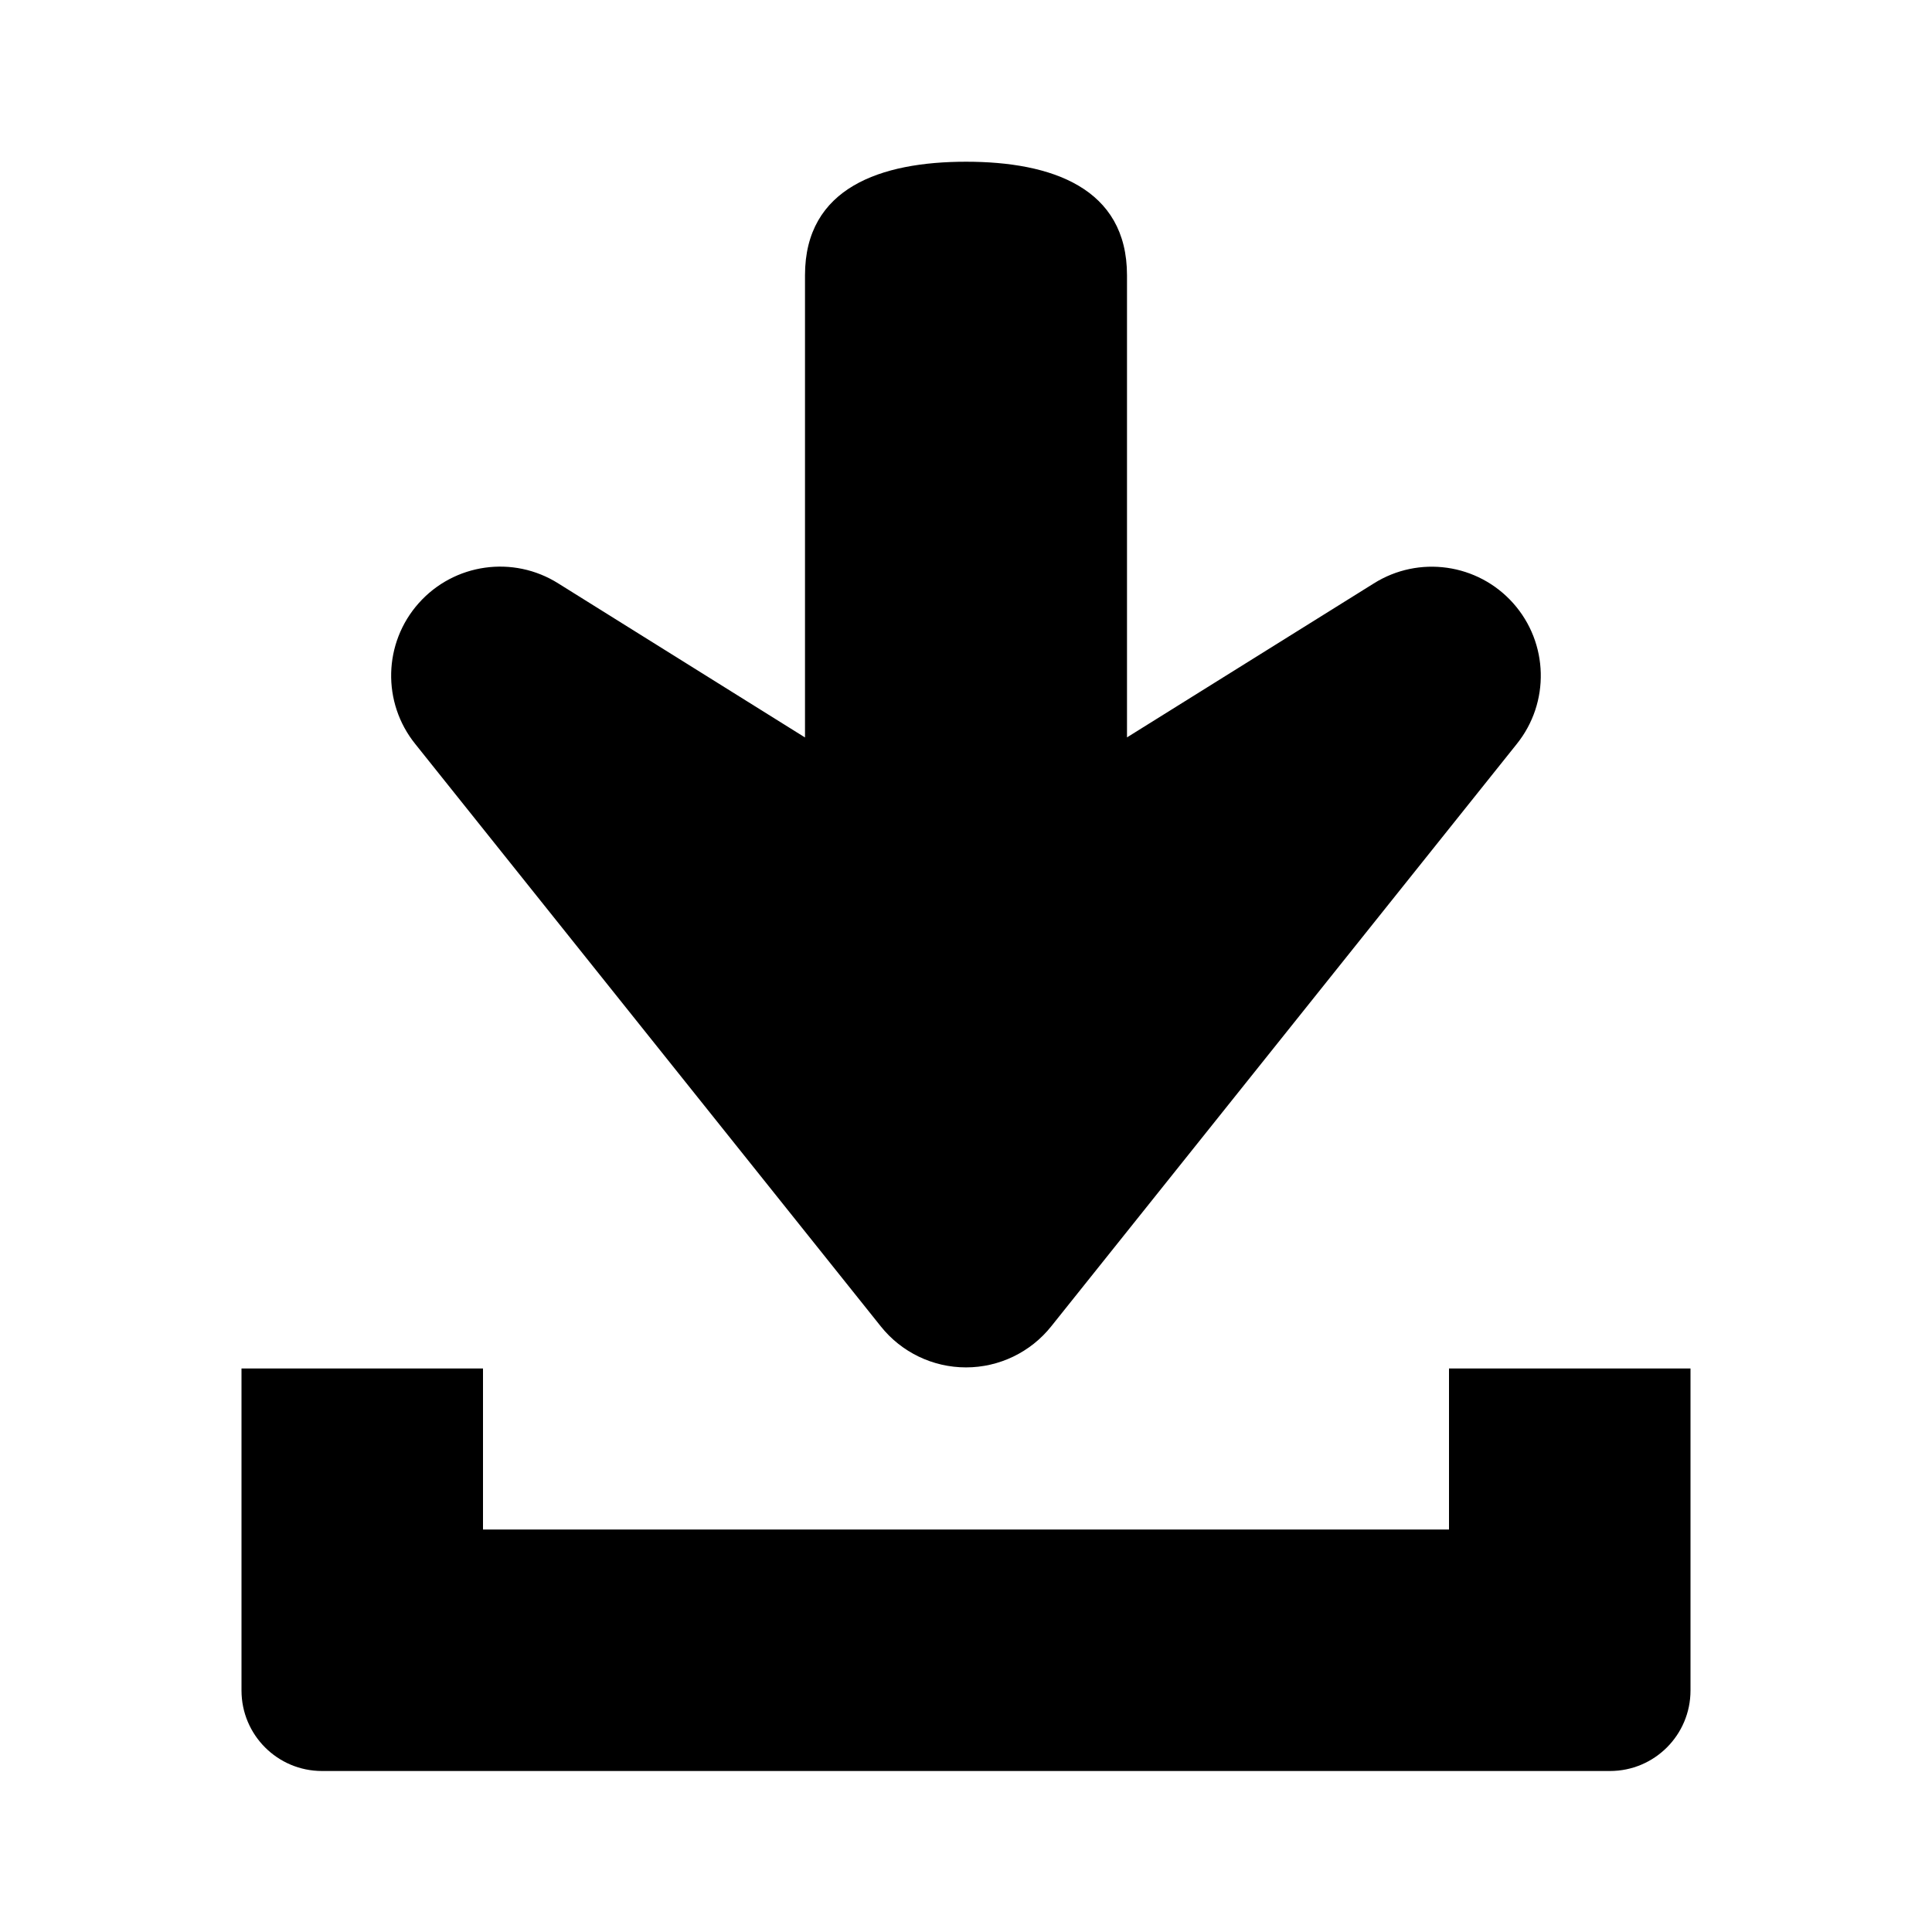
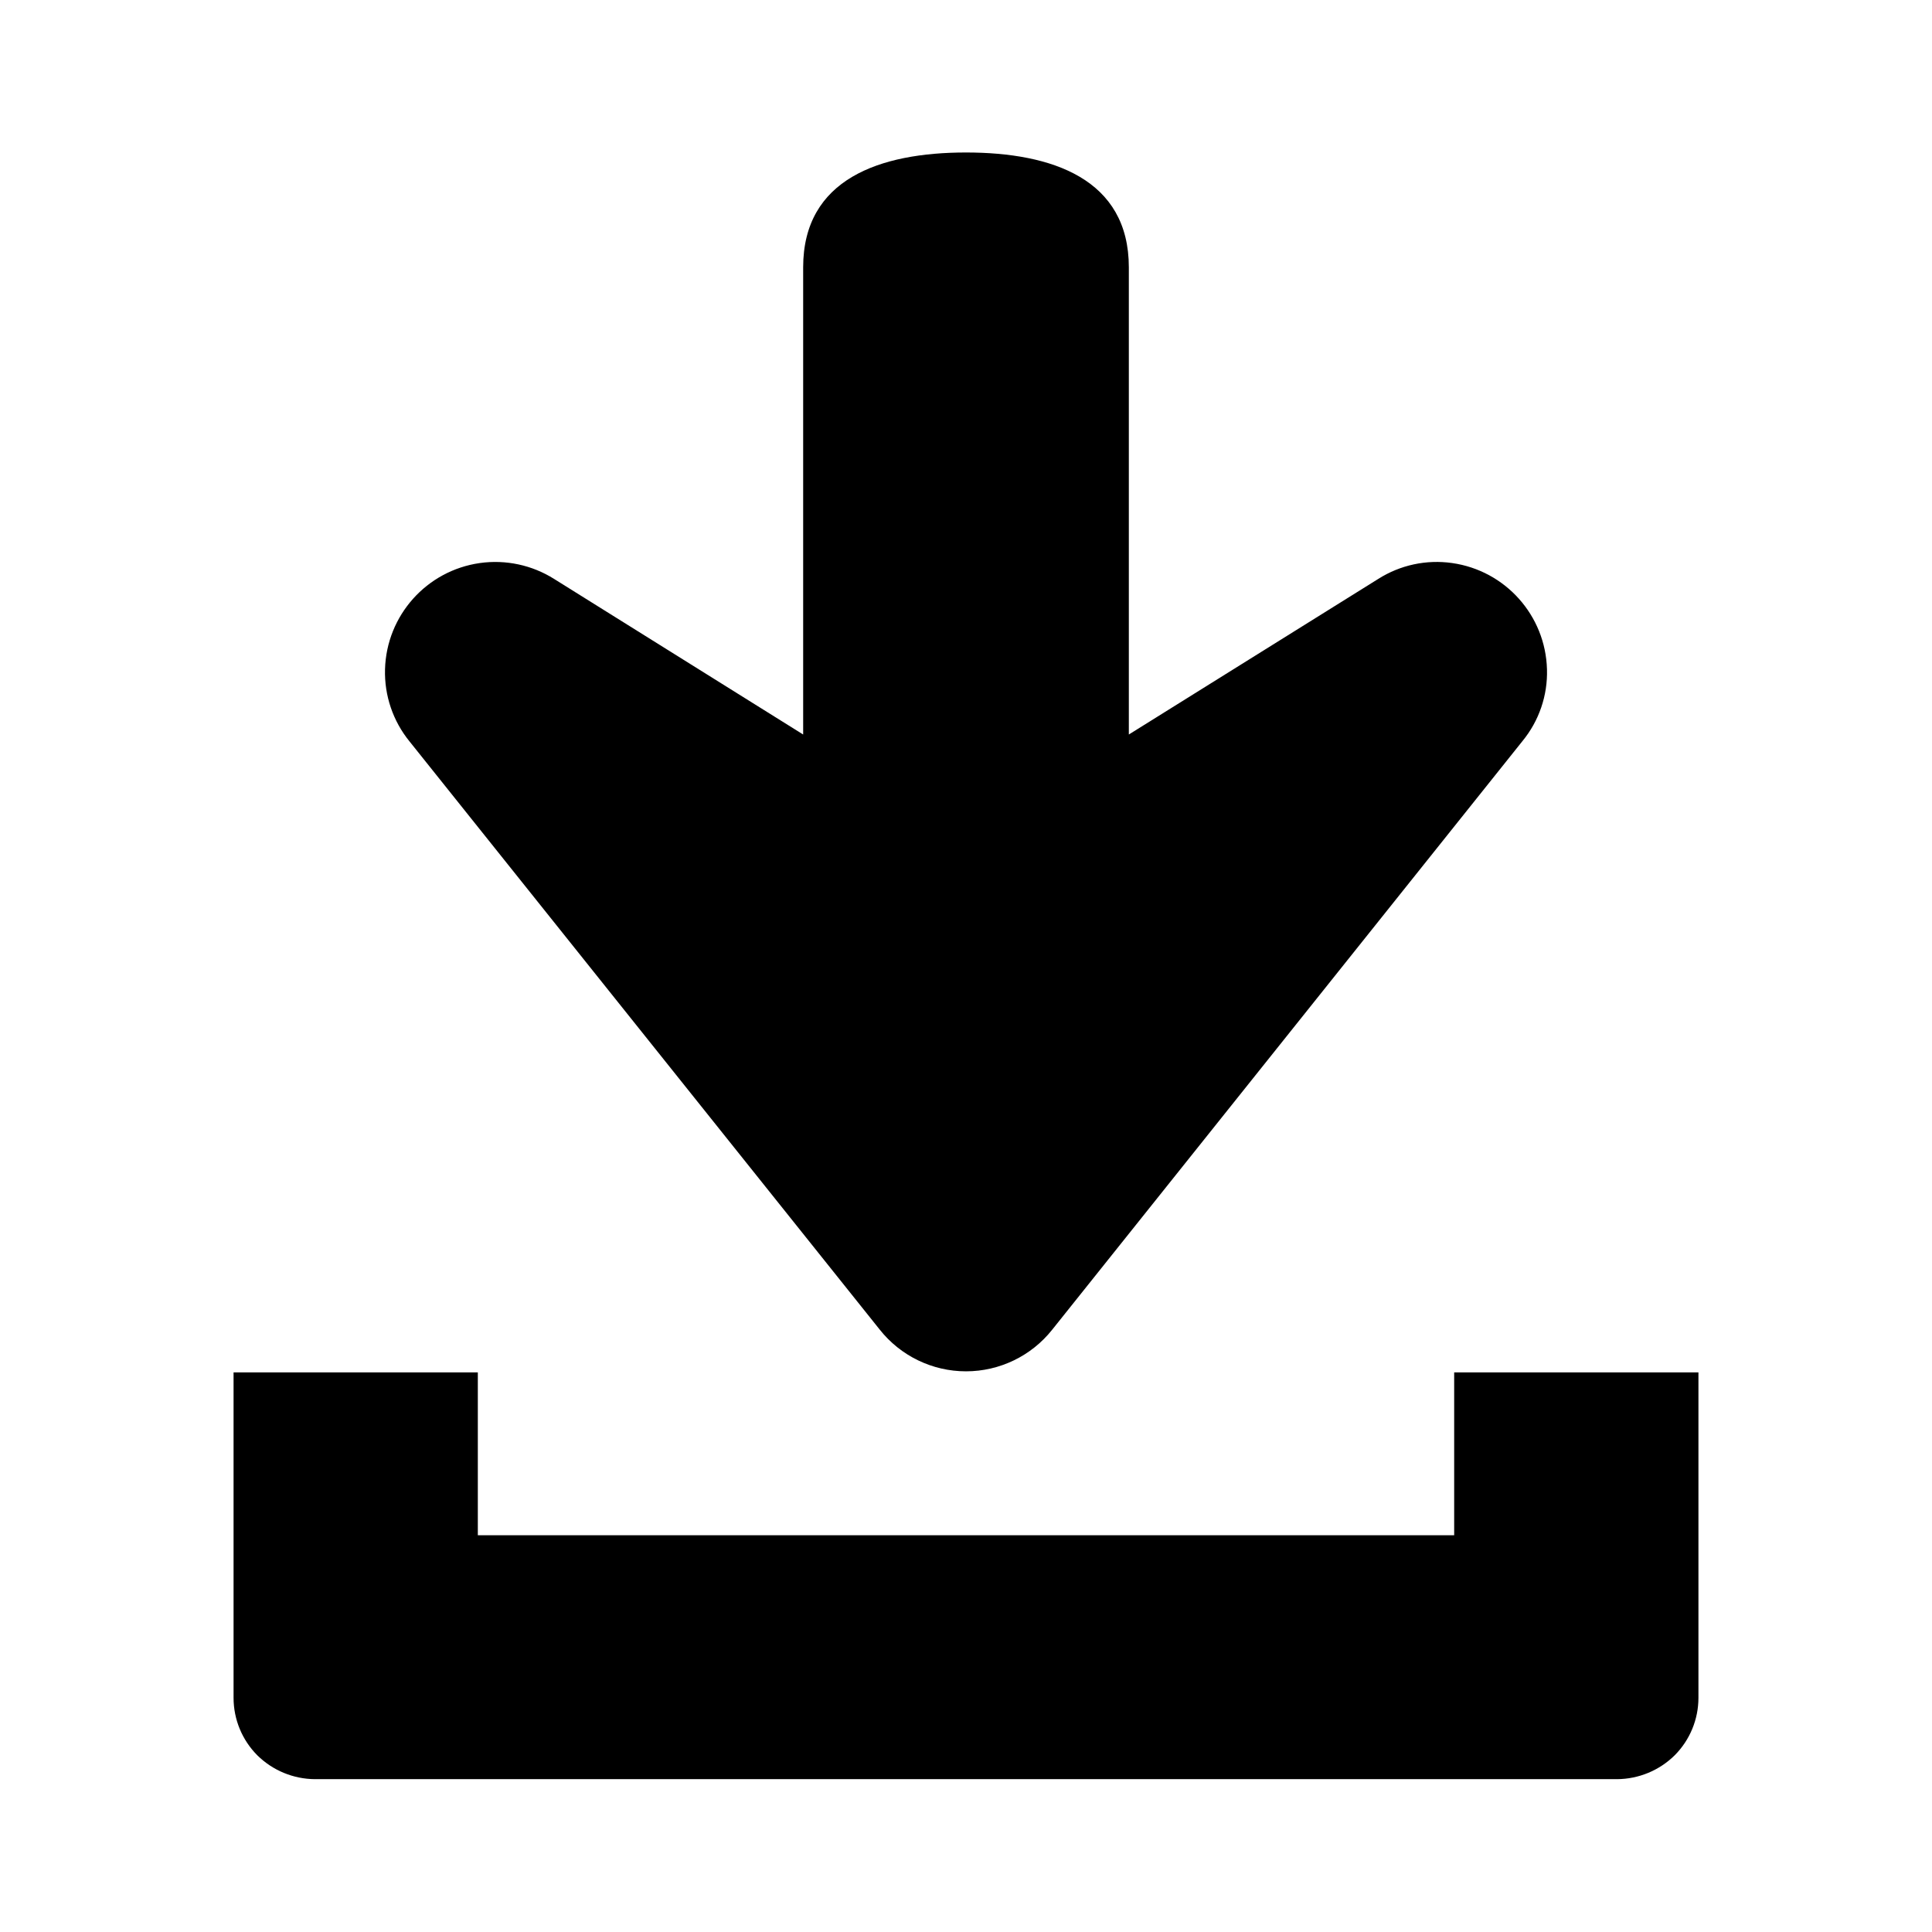
- <svg xmlns="http://www.w3.org/2000/svg" role="img" aria-hidden="true" focusable="false" viewBox="0 0 24 24">
-   <path d="M18 17v2H6v-2H3v4a1 1 0 001 1h16a1 1 0 001-1v-4h-3z" fill="currentColor" />
-   <path d="M10.941 16.476a1.354 1.354 0 002.118 0l5.782-7.233a1.354 1.354 0 00-1.776-1.995L14 9.16V3.42c0-1.088-.94-1.411-1.999-1.411-1.061 0-2.001.323-2.001 1.41v5.742L6.936 7.248A1.354 1.354 0 005.16 9.244l5.781 7.232z" fill="currentColor" />
+ <svg xmlns="http://www.w3.org/2000/svg" viewBox="0 0 56 56">
+   <g id="download">
+     <path d="M42.15,39.78V44.5H13.85V39.78H6.77v9.43a2.36,2.36,0,0,0,.69,1.67,2.4,2.4,0,0,0,1.67.69H46.87a2.4,2.4,0,0,0,1.67-.69,2.36,2.36,0,0,0,.69-1.67V39.78Z" />
+     <path d="M25.5,38.54a3.19,3.19,0,0,0,5,0L44.13,21.48a3.13,3.13,0,0,0,.71-2.08,3.2,3.2,0,0,0-2.75-3.08,3.16,3.16,0,0,0-2.14.46l-7.23,4.51V7.75c0-2.56-2.22-3.33-4.72-3.33s-4.72.77-4.72,3.33V21.29l-7.22-4.51a3.2,3.2,0,0,0-2.15-.46,3.2,3.2,0,0,0-2.75,3.08,3.17,3.17,0,0,0,.71,2.09L25.5,38.54Z" />
+   </g>
</svg>
